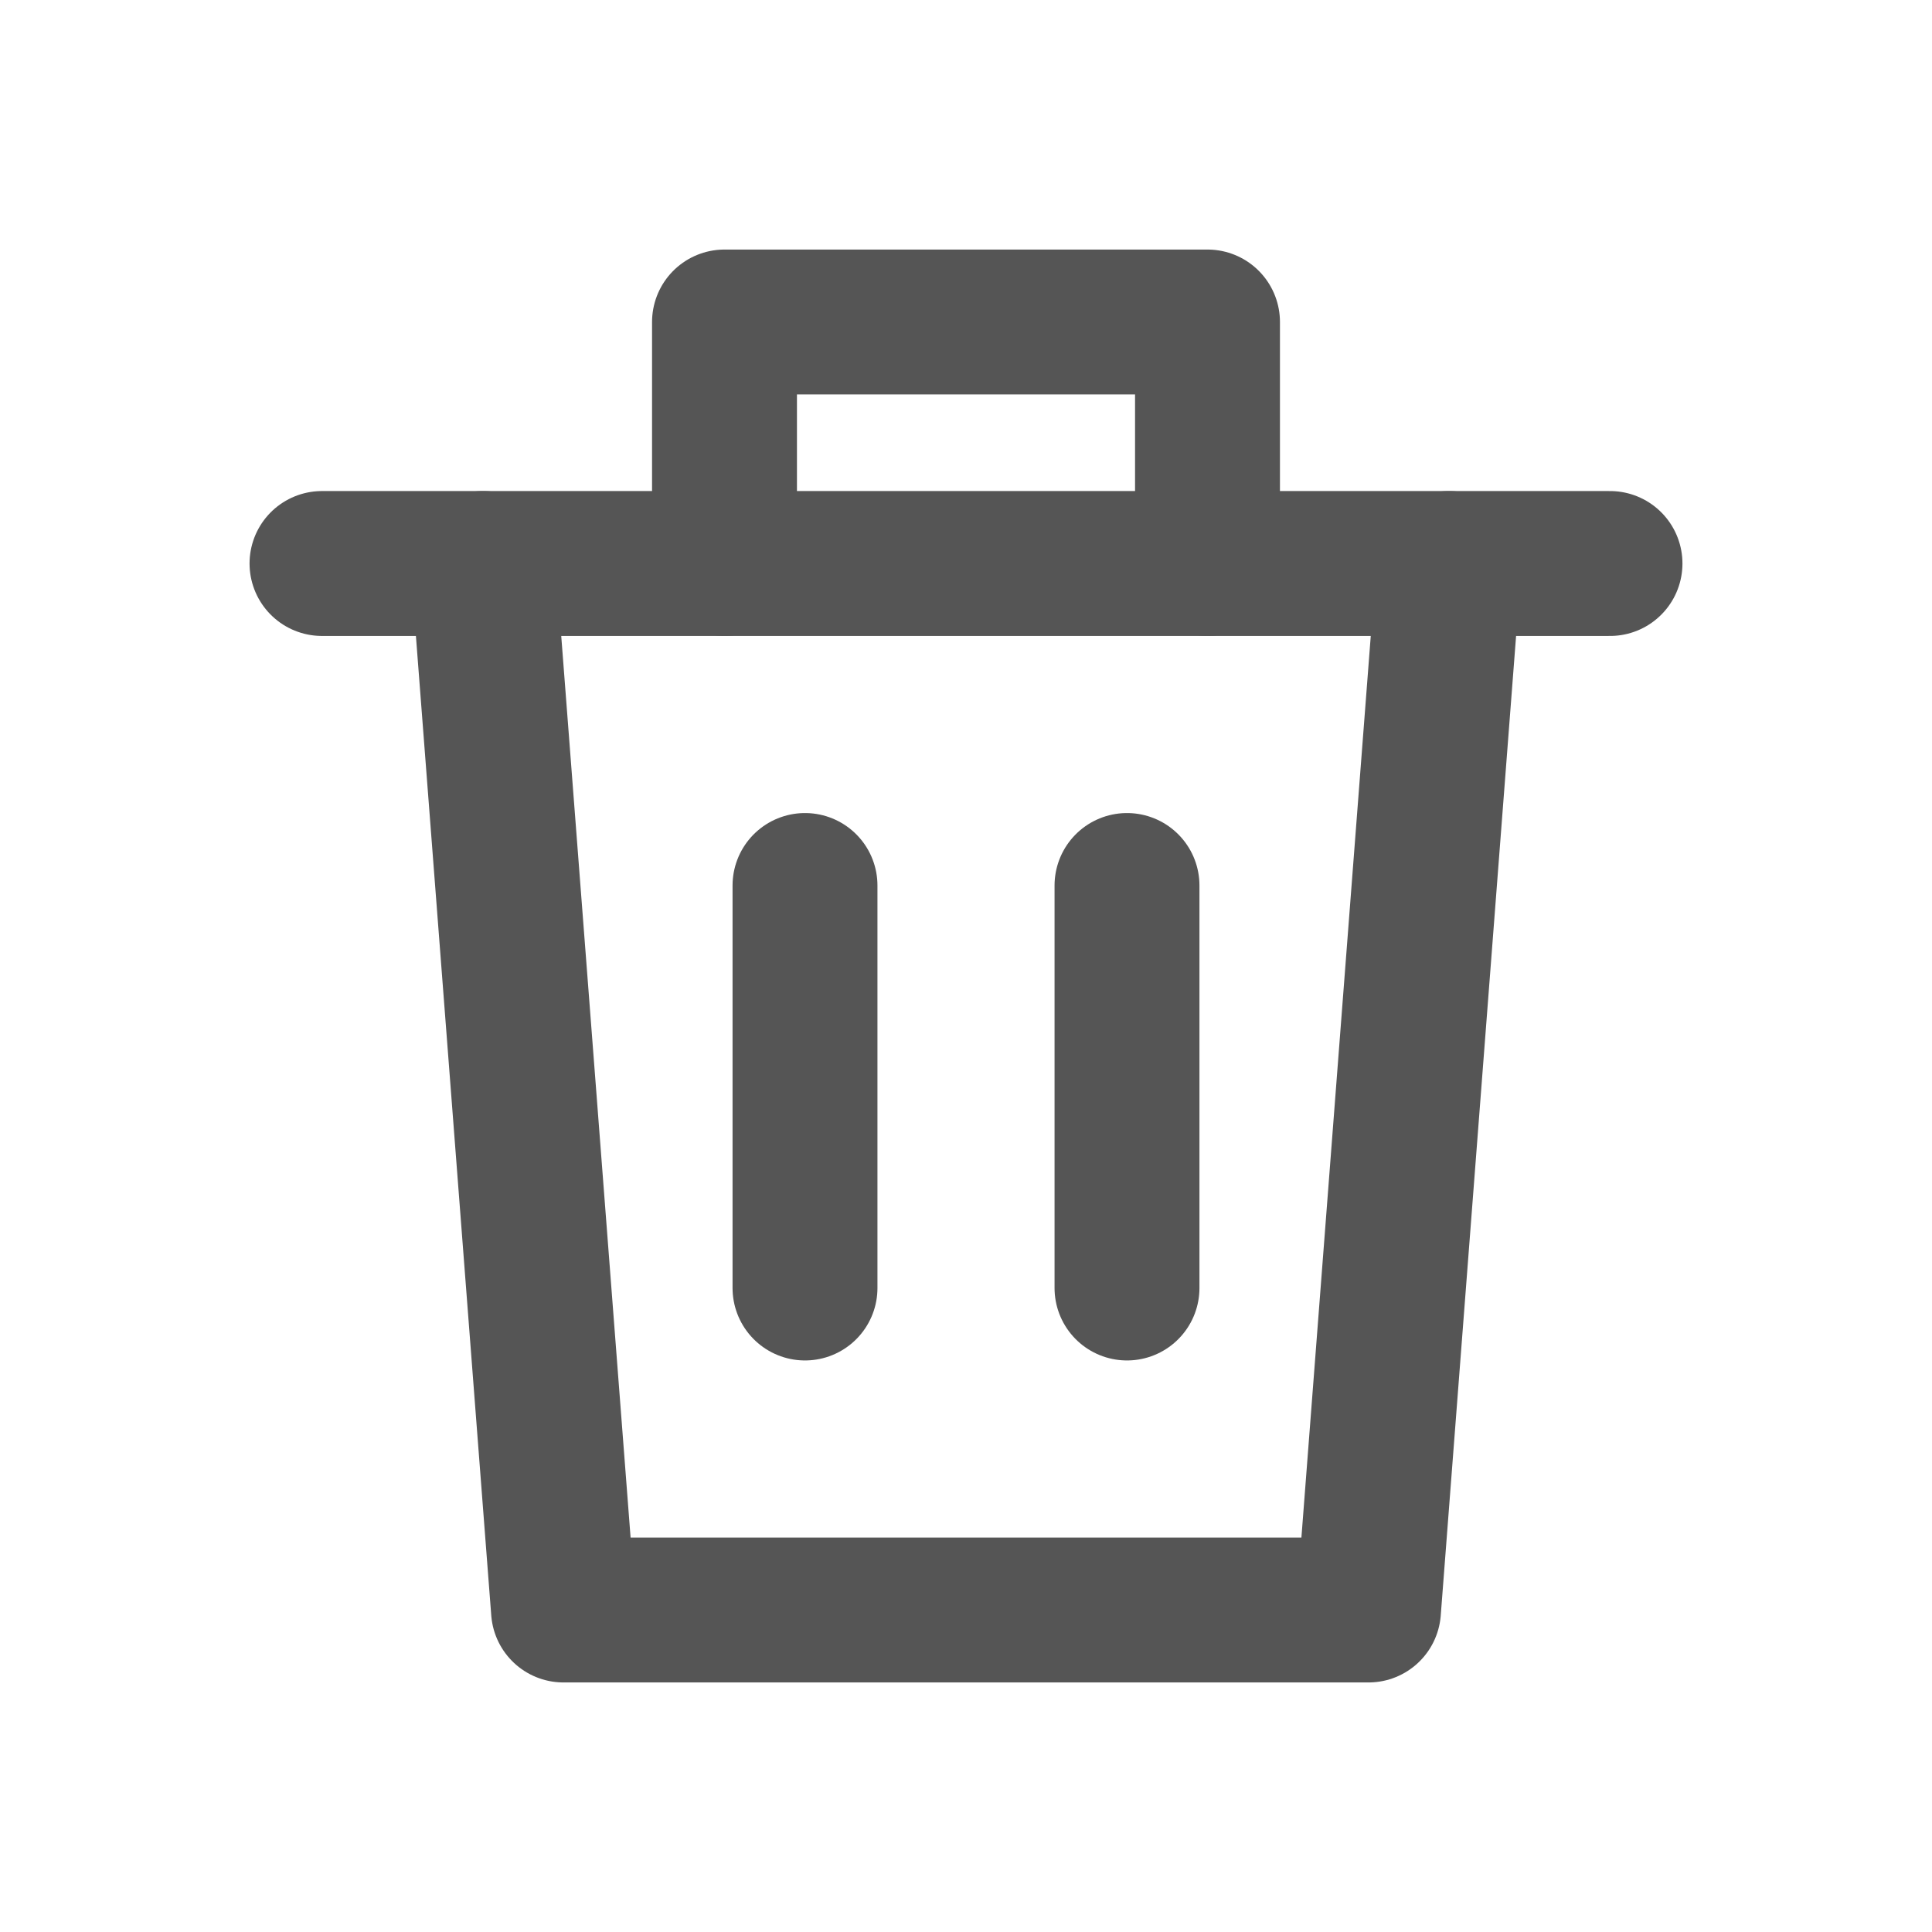
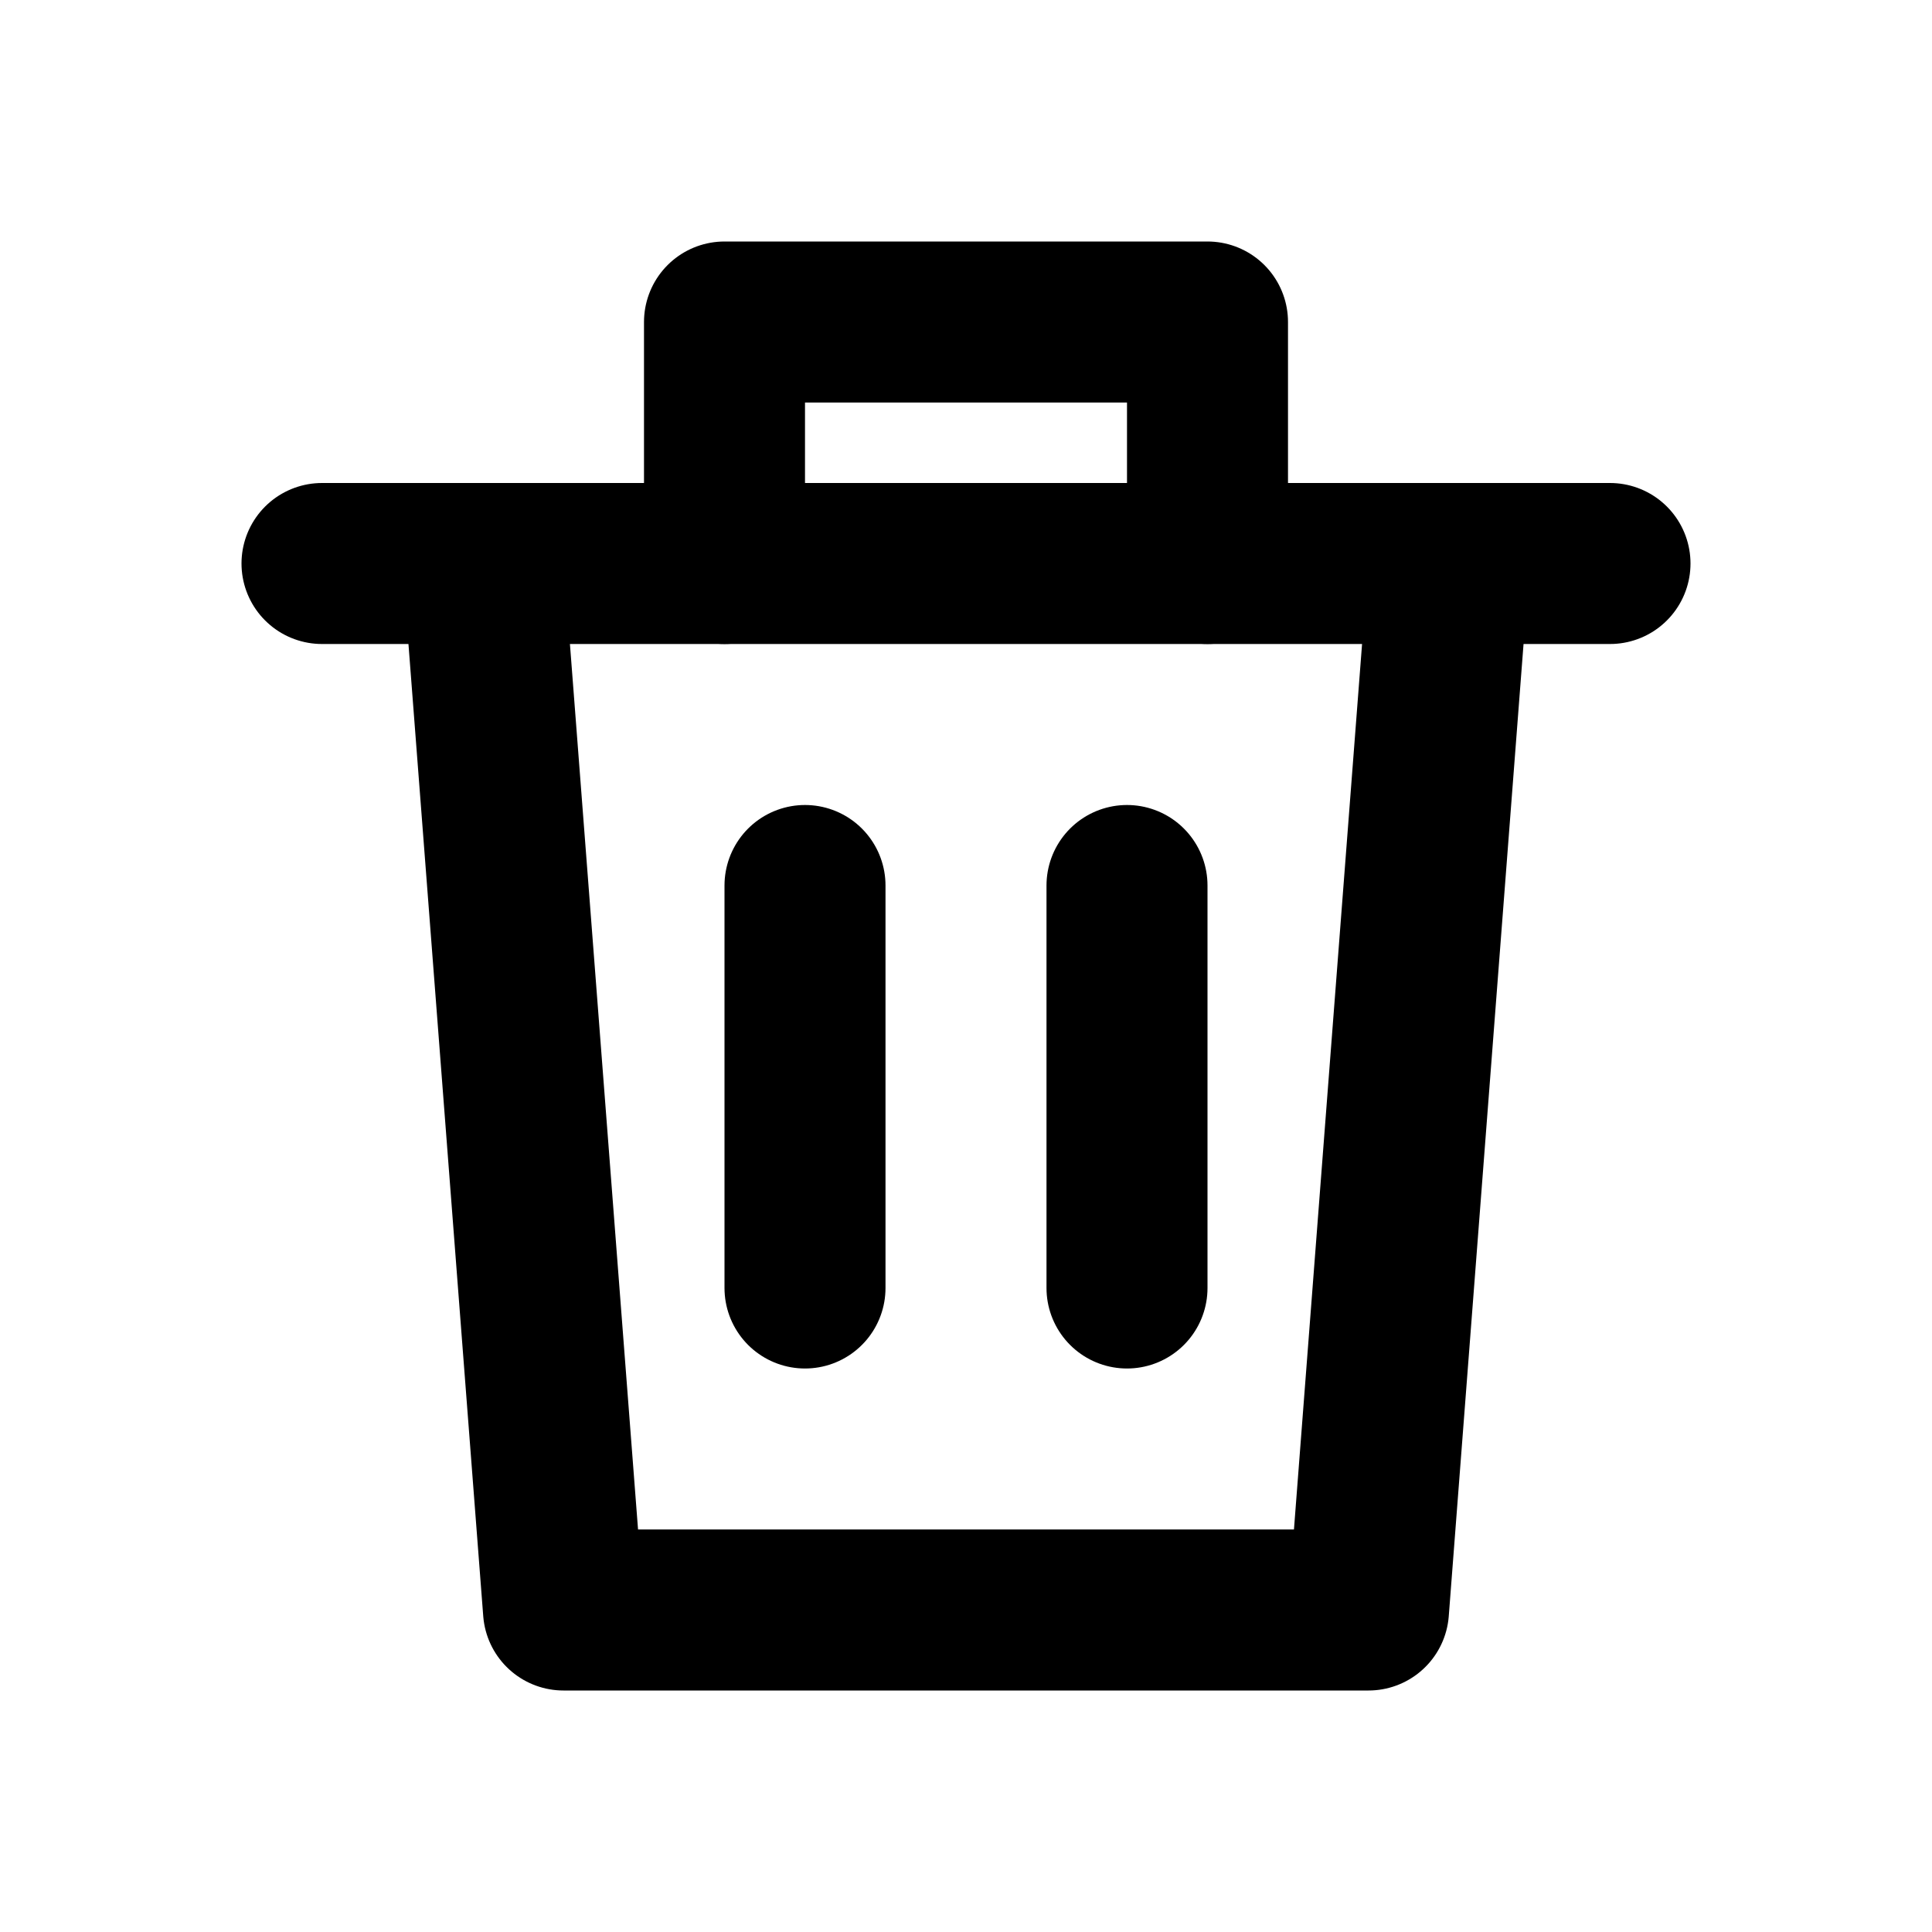
- <svg xmlns="http://www.w3.org/2000/svg" width="16" height="16" viewBox="0 0 24 24" fill="none" stroke="#555555" stroke-width="1.8" stroke-linecap="round" stroke-linejoin="round">
+ <svg xmlns="http://www.w3.org/2000/svg" width="14" height="14" viewBox="0 0 24 24" fill="none" stroke="currentColor" stroke-width="2" stroke-linecap="round" stroke-linejoin="round">
  <path d="M4 7h16" />
  <path d="M9 7V4h6v3" />
  <path d="m6 7 1 13h10l1-13" />
  <path d="M10 11v5M14 11v5" />
</svg>
